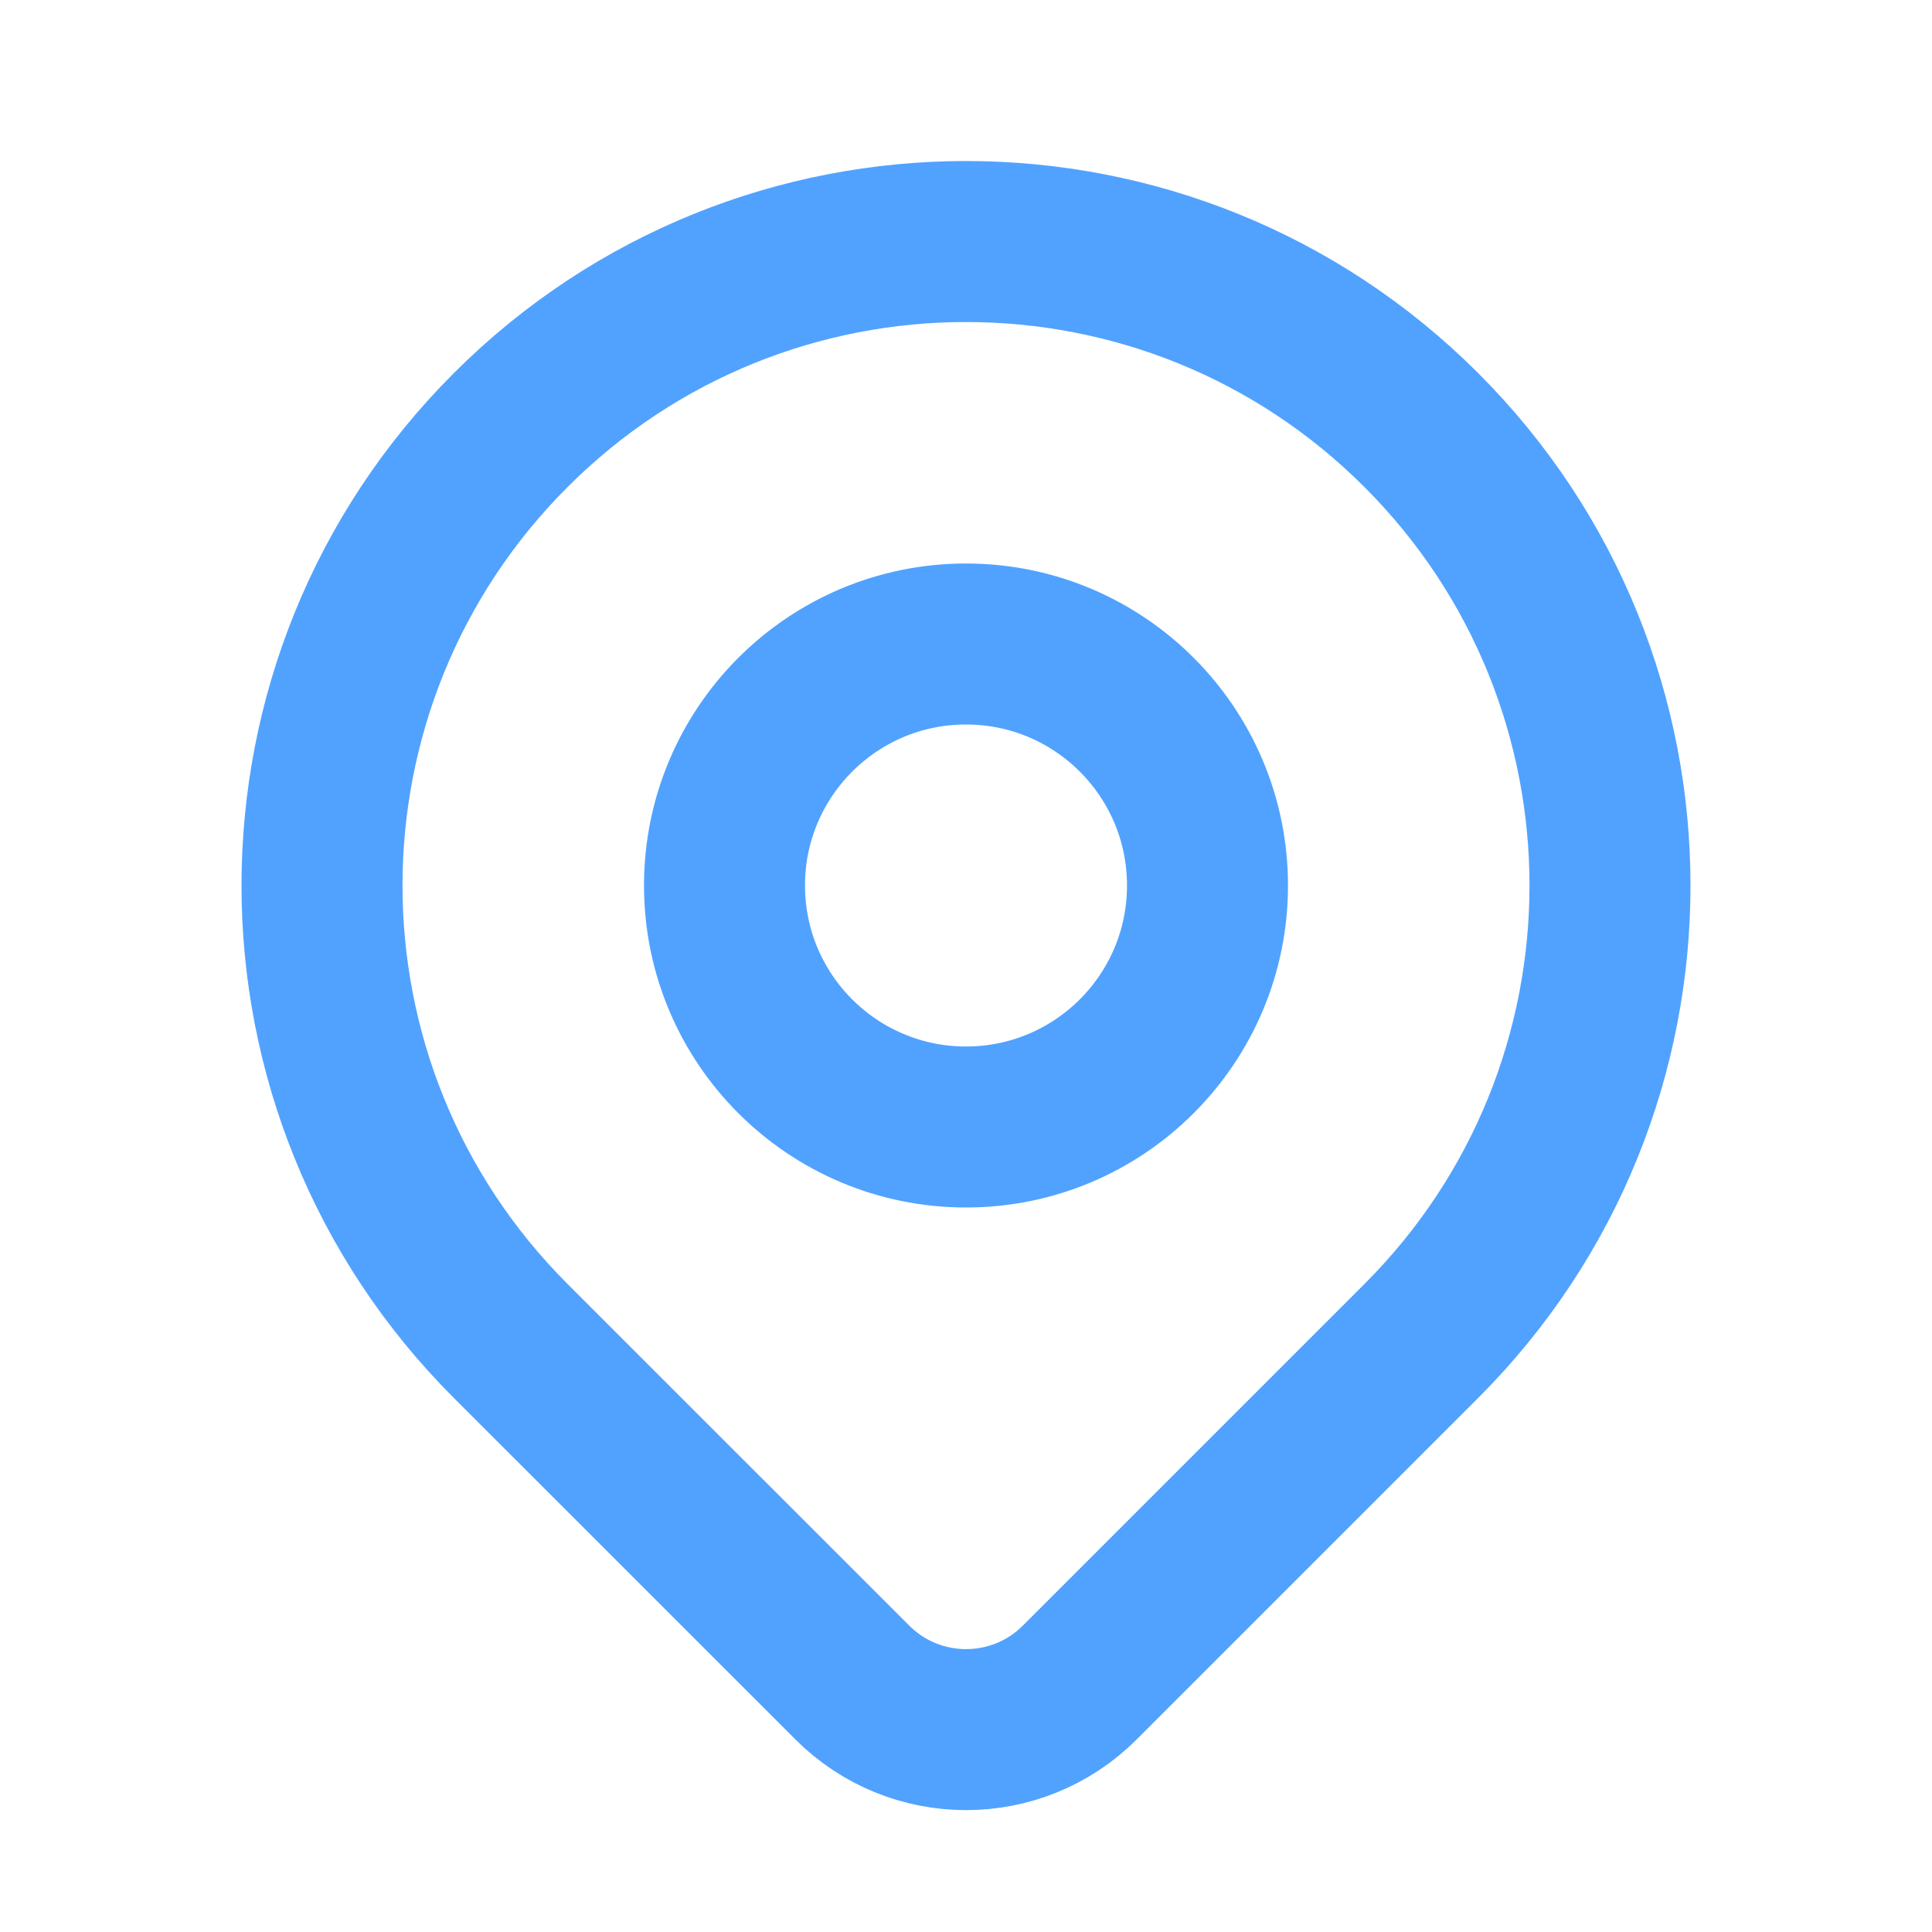
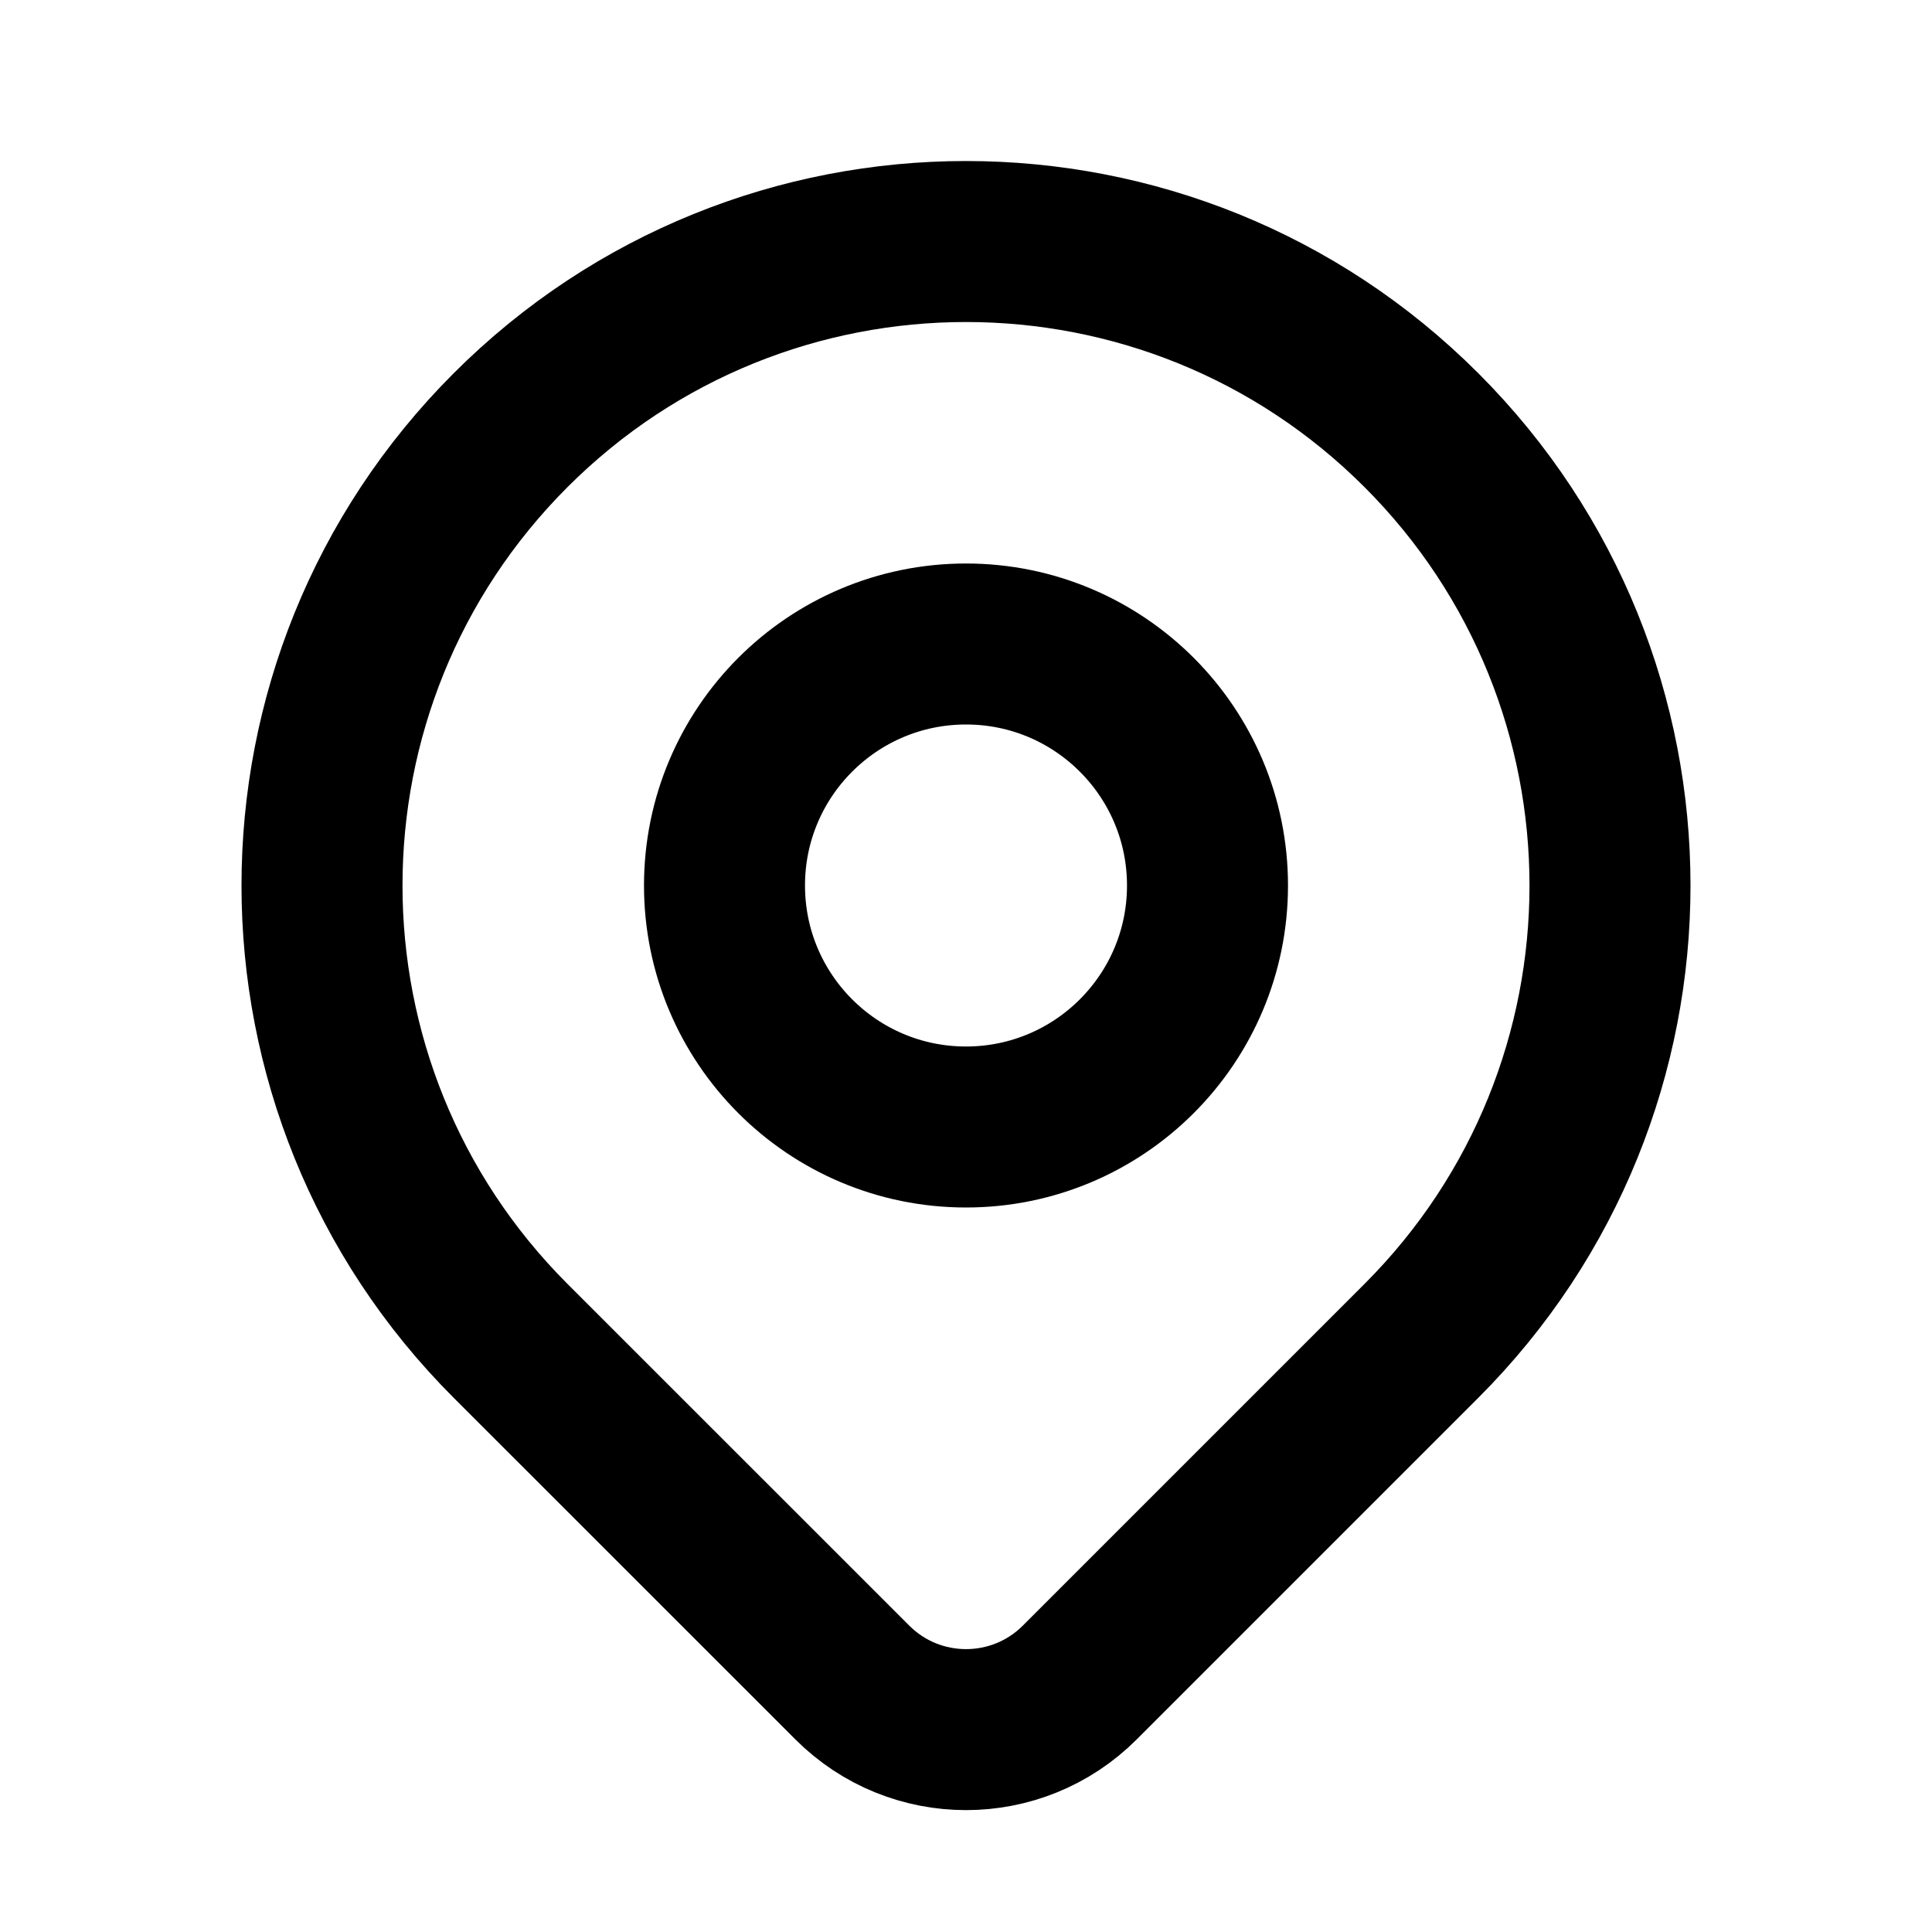
- <svg xmlns="http://www.w3.org/2000/svg" fill="none" stroke="#51a2ff" viewBox="0 0 24 24">
+ <svg xmlns="http://www.w3.org/2000/svg" fill="none" stroke="currentColor" viewBox="0 0 24 24">
  <path stroke-linecap="round" stroke-linejoin="round" stroke-width="2" d="M17.657 16.657L13.414 20.9a1.998 1.998 0 01-2.827 0l-4.244-4.243a8 8 0 1111.314 0z" />
  <path stroke-linecap="round" stroke-linejoin="round" stroke-width="2" d="M15 11a3 3 0 11-6 0 3 3 0 016 0z" />
</svg>
